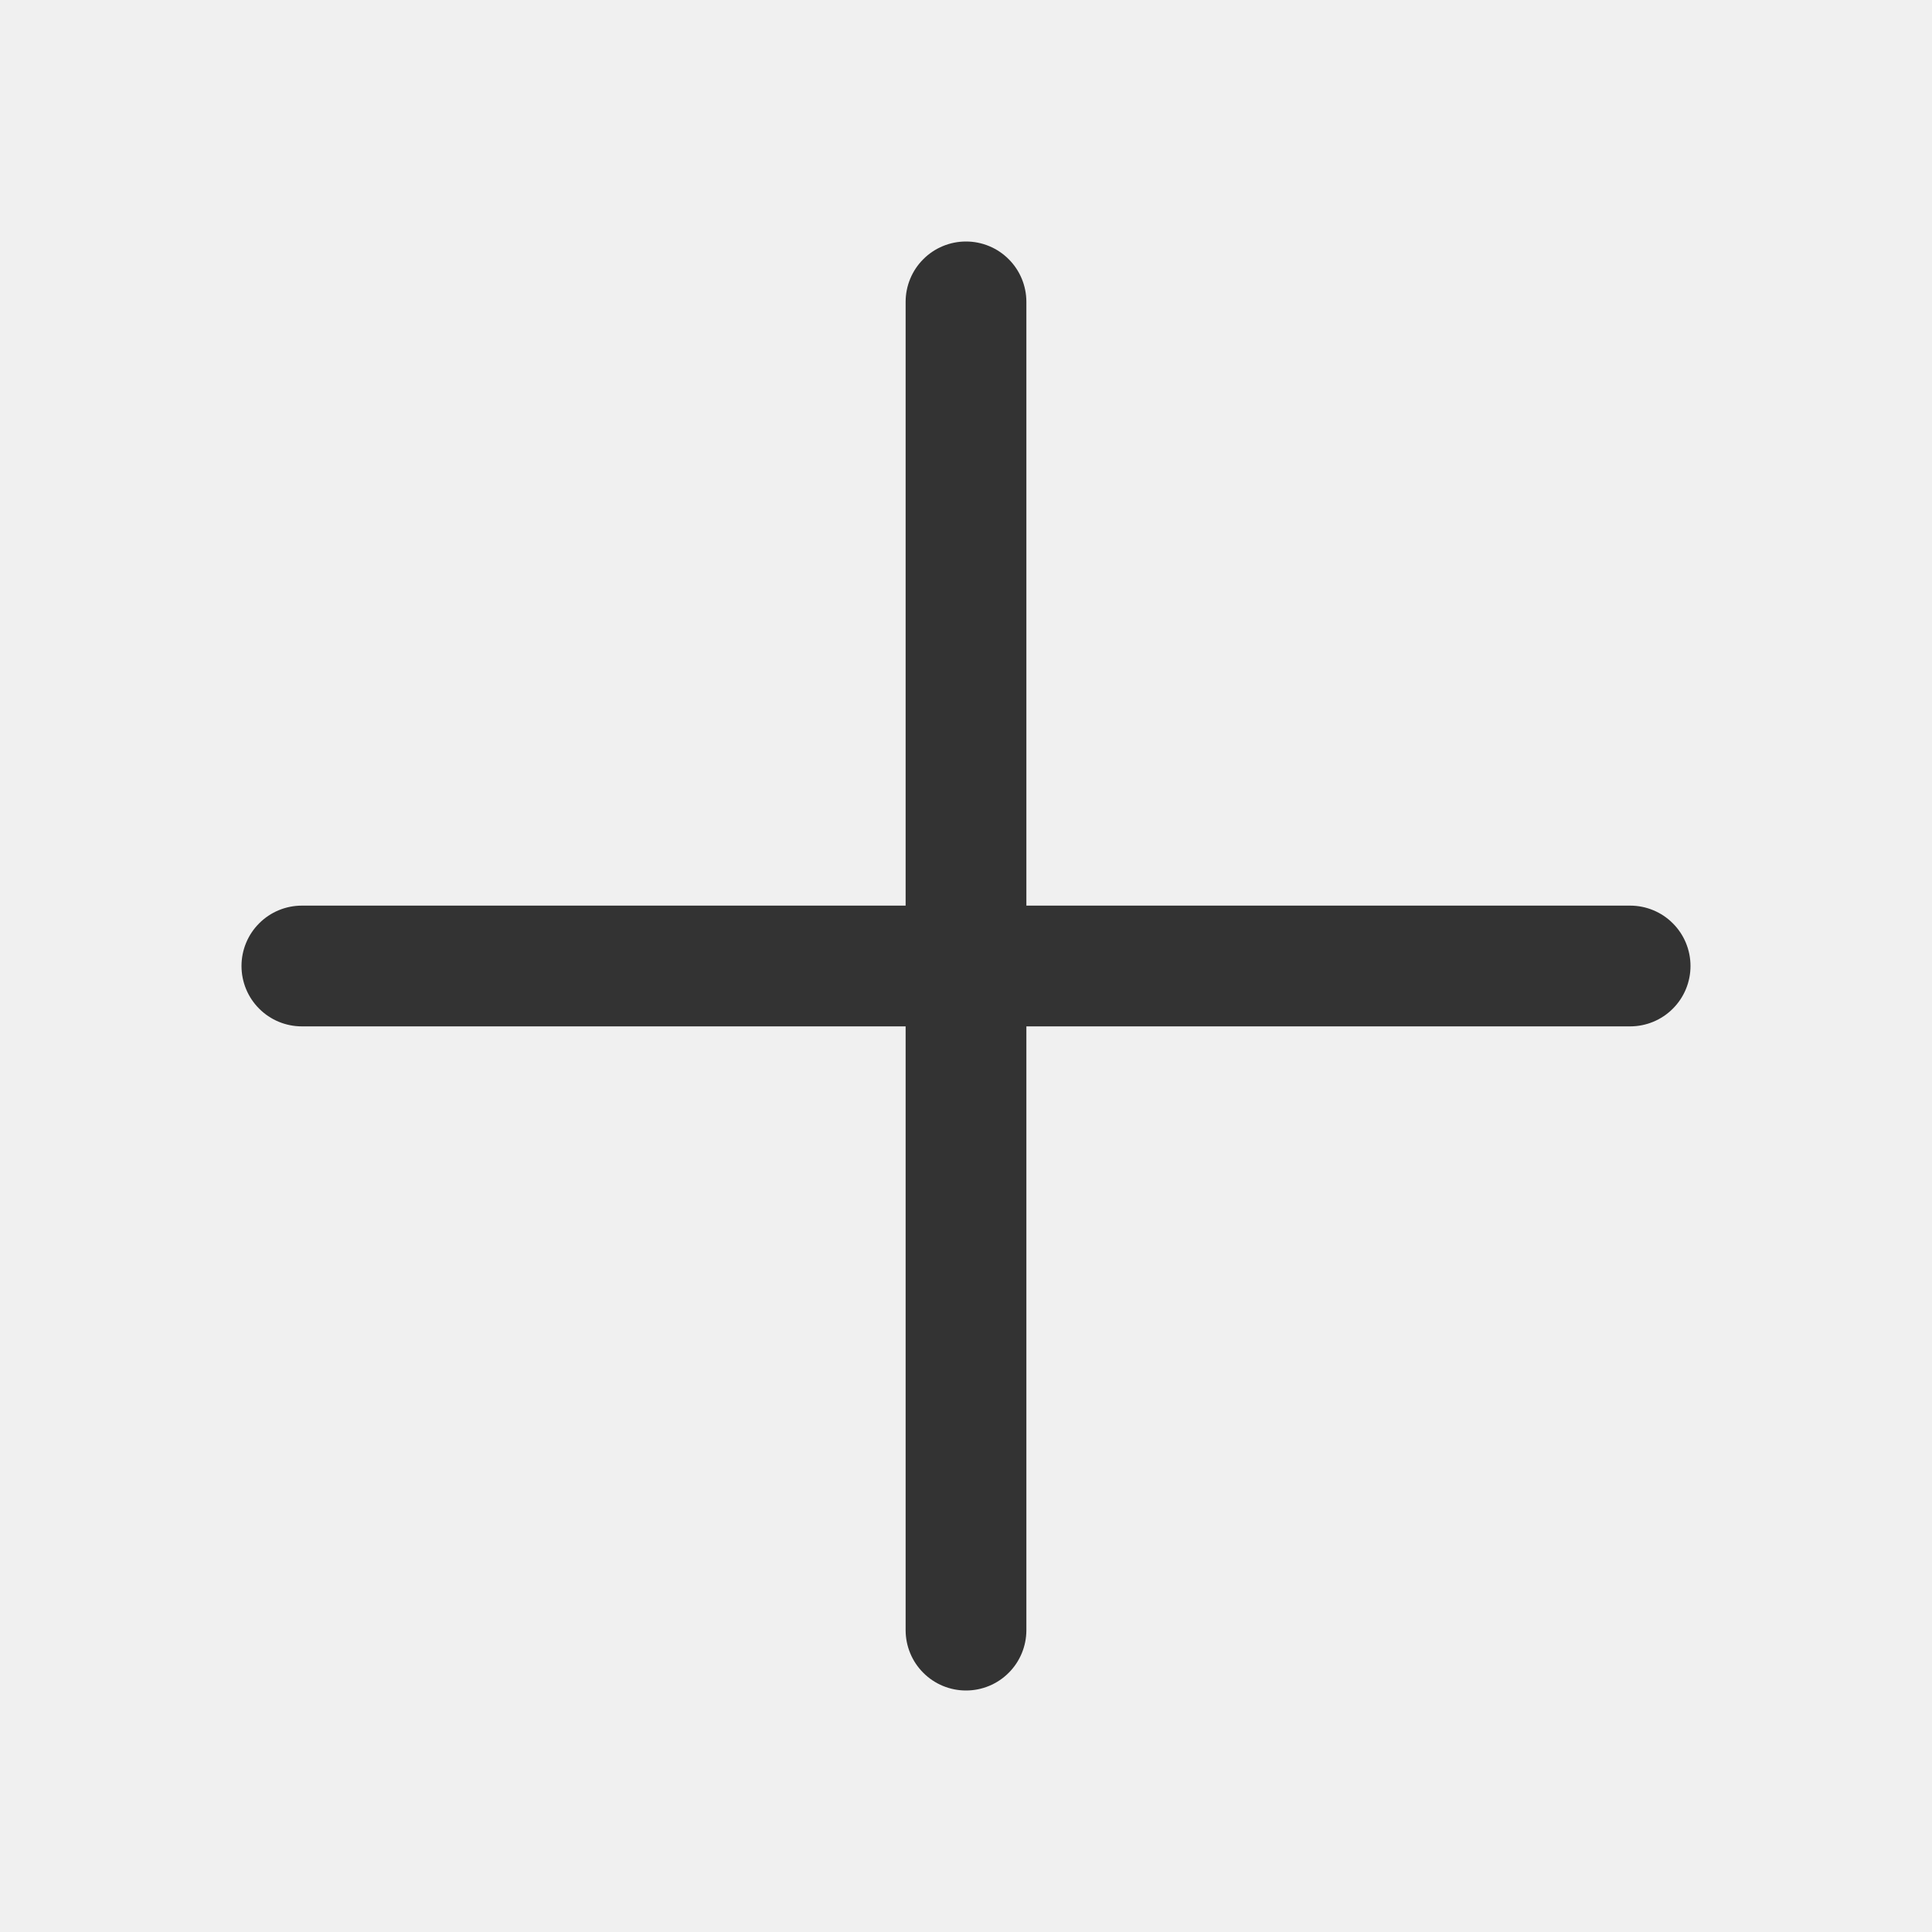
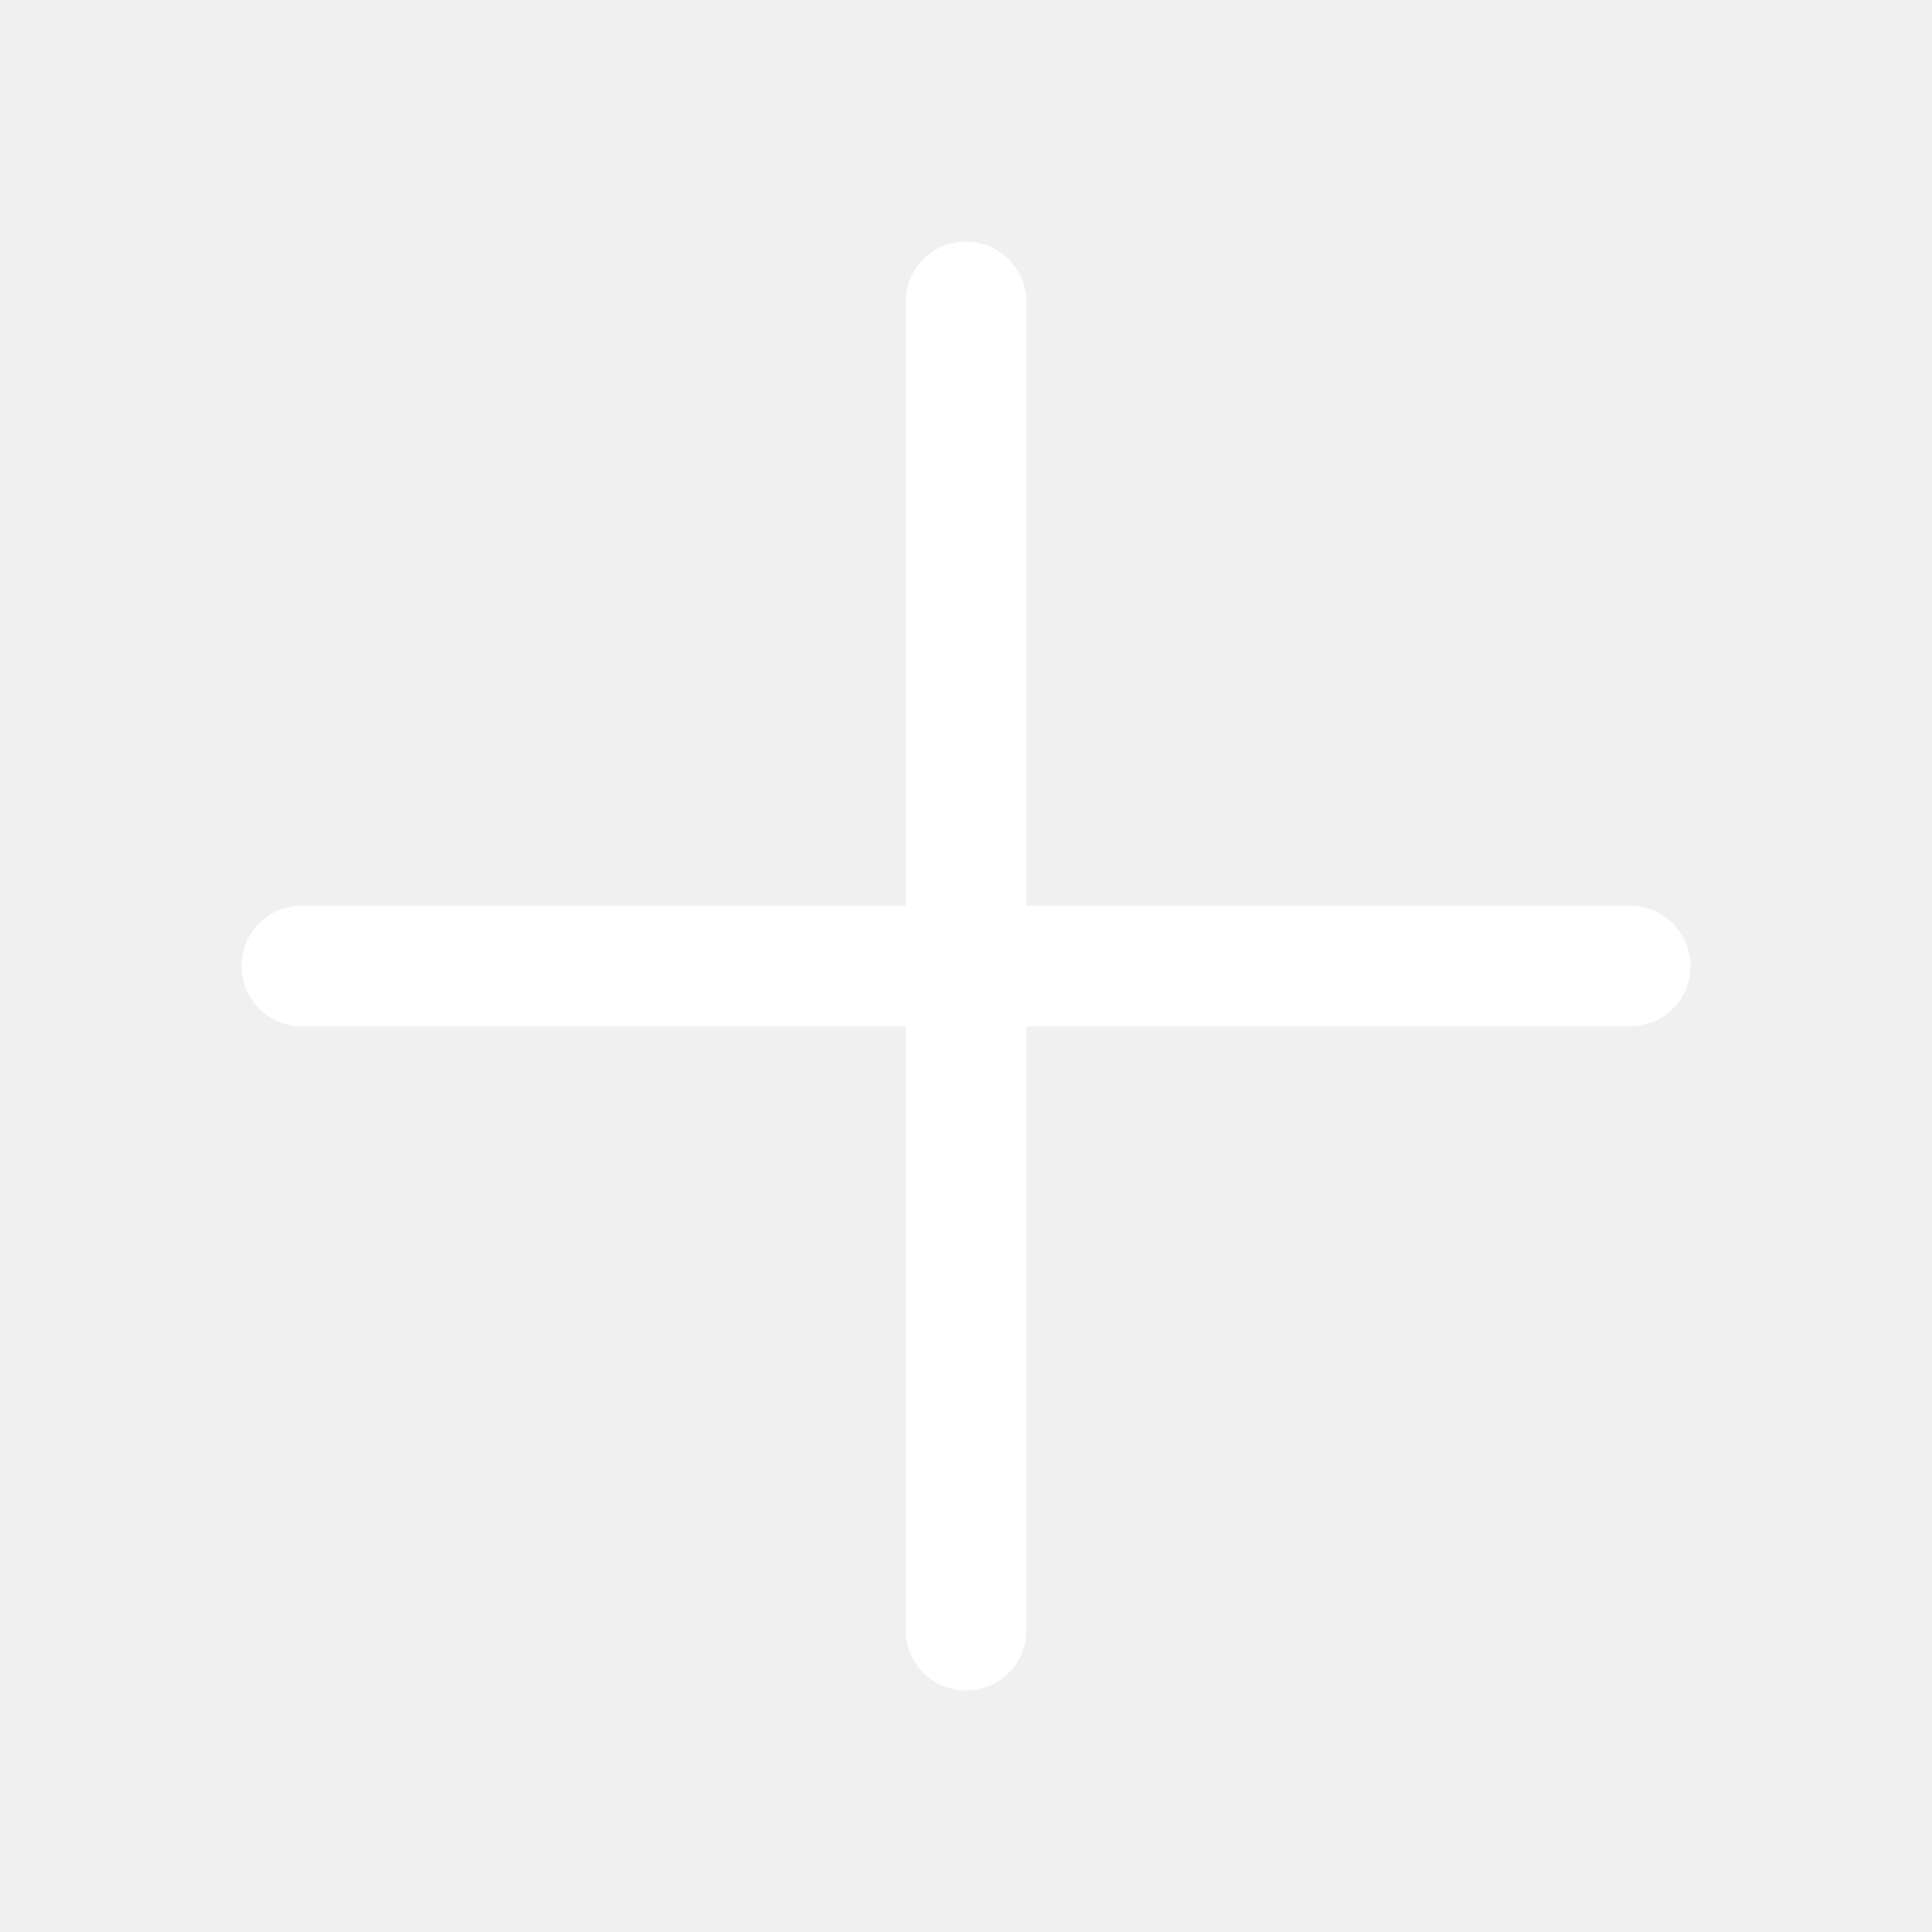
<svg xmlns="http://www.w3.org/2000/svg" width="32" height="32" viewBox="0 0 32 32" fill="none">
-   <path d="M28 16C28 16.265 27.895 16.52 27.707 16.707C27.52 16.895 27.265 17 27 17H17V27C17 27.265 16.895 27.52 16.707 27.707C16.52 27.895 16.265 28 16 28C15.735 28 15.48 27.895 15.293 27.707C15.105 27.52 15 27.265 15 27V17H5C4.735 17 4.48 16.895 4.293 16.707C4.105 16.52 4 16.265 4 16C4 15.735 4.105 15.48 4.293 15.293C4.48 15.105 4.735 15 5 15H15V5C15 4.735 15.105 4.48 15.293 4.293C15.48 4.105 15.735 4 16 4C16.265 4 16.52 4.105 16.707 4.293C16.895 4.48 17 4.735 17 5V15H27C27.265 15 27.52 15.105 27.707 15.293C27.895 15.48 28 15.735 28 16Z" fill="#333333" />
+   <path d="M28 16C28 16.265 27.895 16.52 27.707 16.707C27.52 16.895 27.265 17 27 17H17V27C17 27.265 16.895 27.52 16.707 27.707C16.52 27.895 16.265 28 16 28C15.735 28 15.48 27.895 15.293 27.707C15.105 27.52 15 27.265 15 27V17H5C4.735 17 4.48 16.895 4.293 16.707C4.105 16.52 4 16.265 4 16C4 15.735 4.105 15.48 4.293 15.293C4.48 15.105 4.735 15 5 15H15V5C15 4.735 15.105 4.48 15.293 4.293C15.48 4.105 15.735 4 16 4C16.265 4 16.52 4.105 16.707 4.293C16.895 4.48 17 4.735 17 5V15H27C27.265 15 27.52 15.105 27.707 15.293C27.895 15.48 28 15.735 28 16Z" fill="#ffffff" />
</svg>
